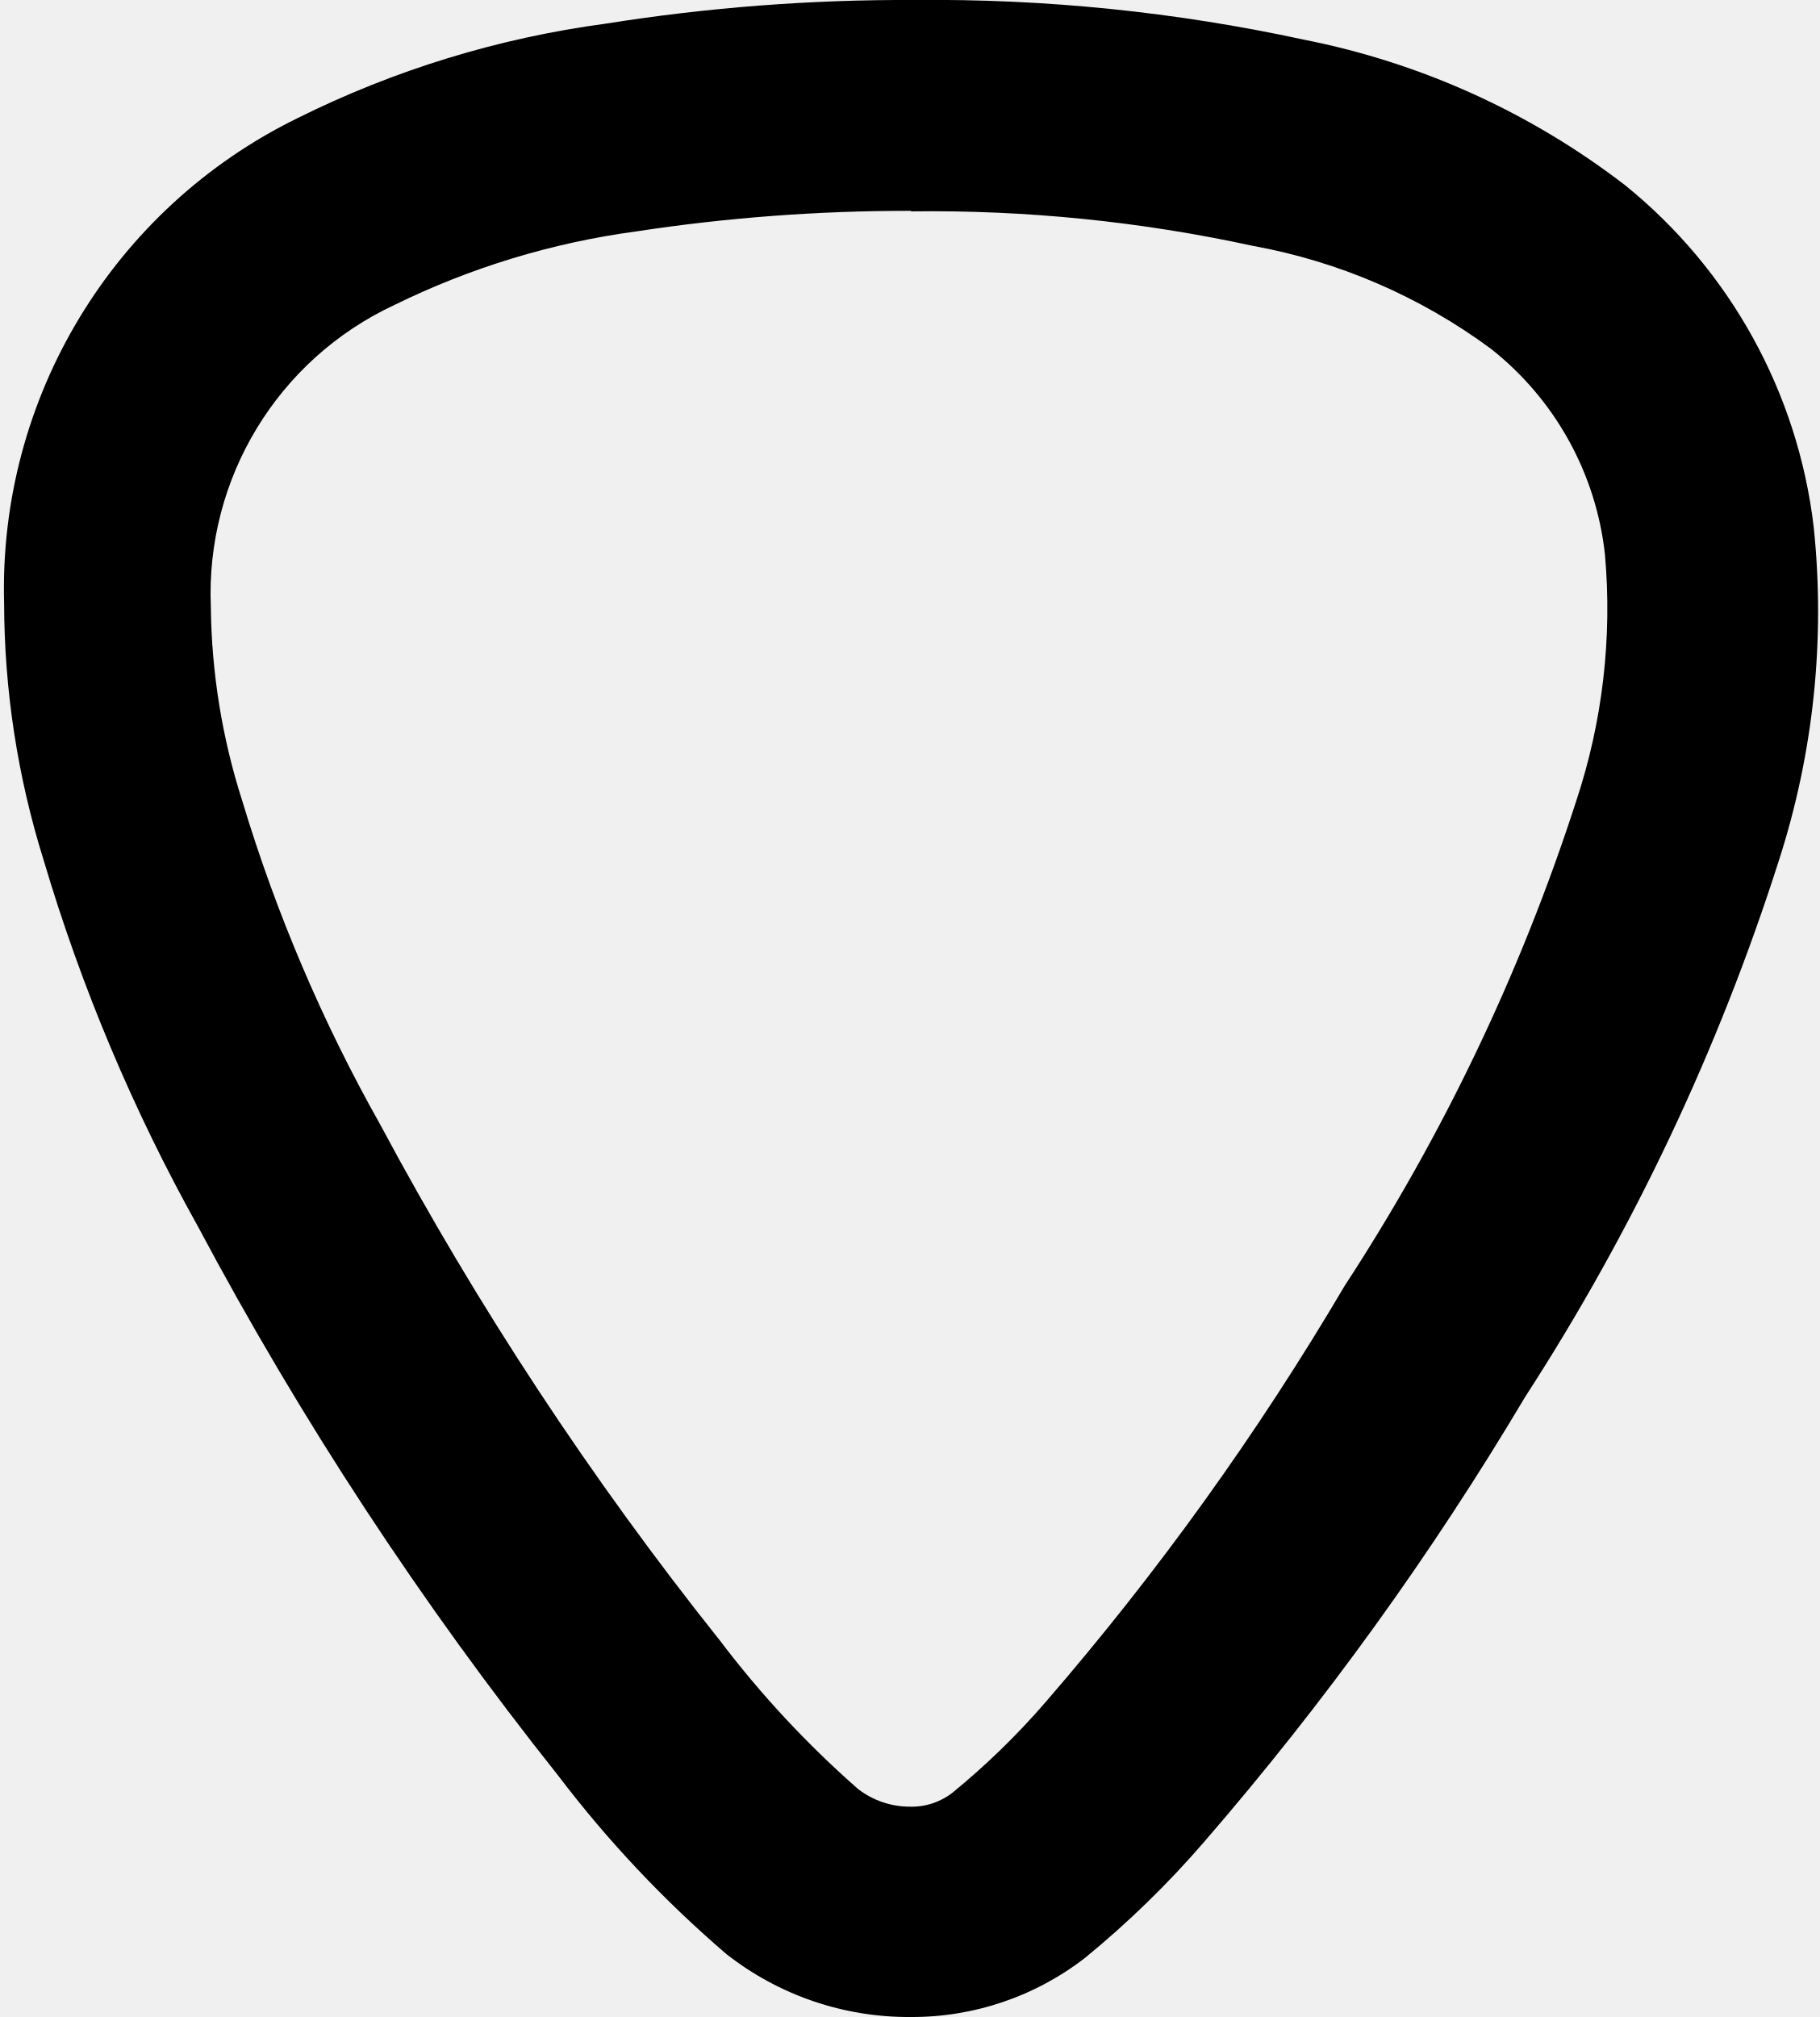
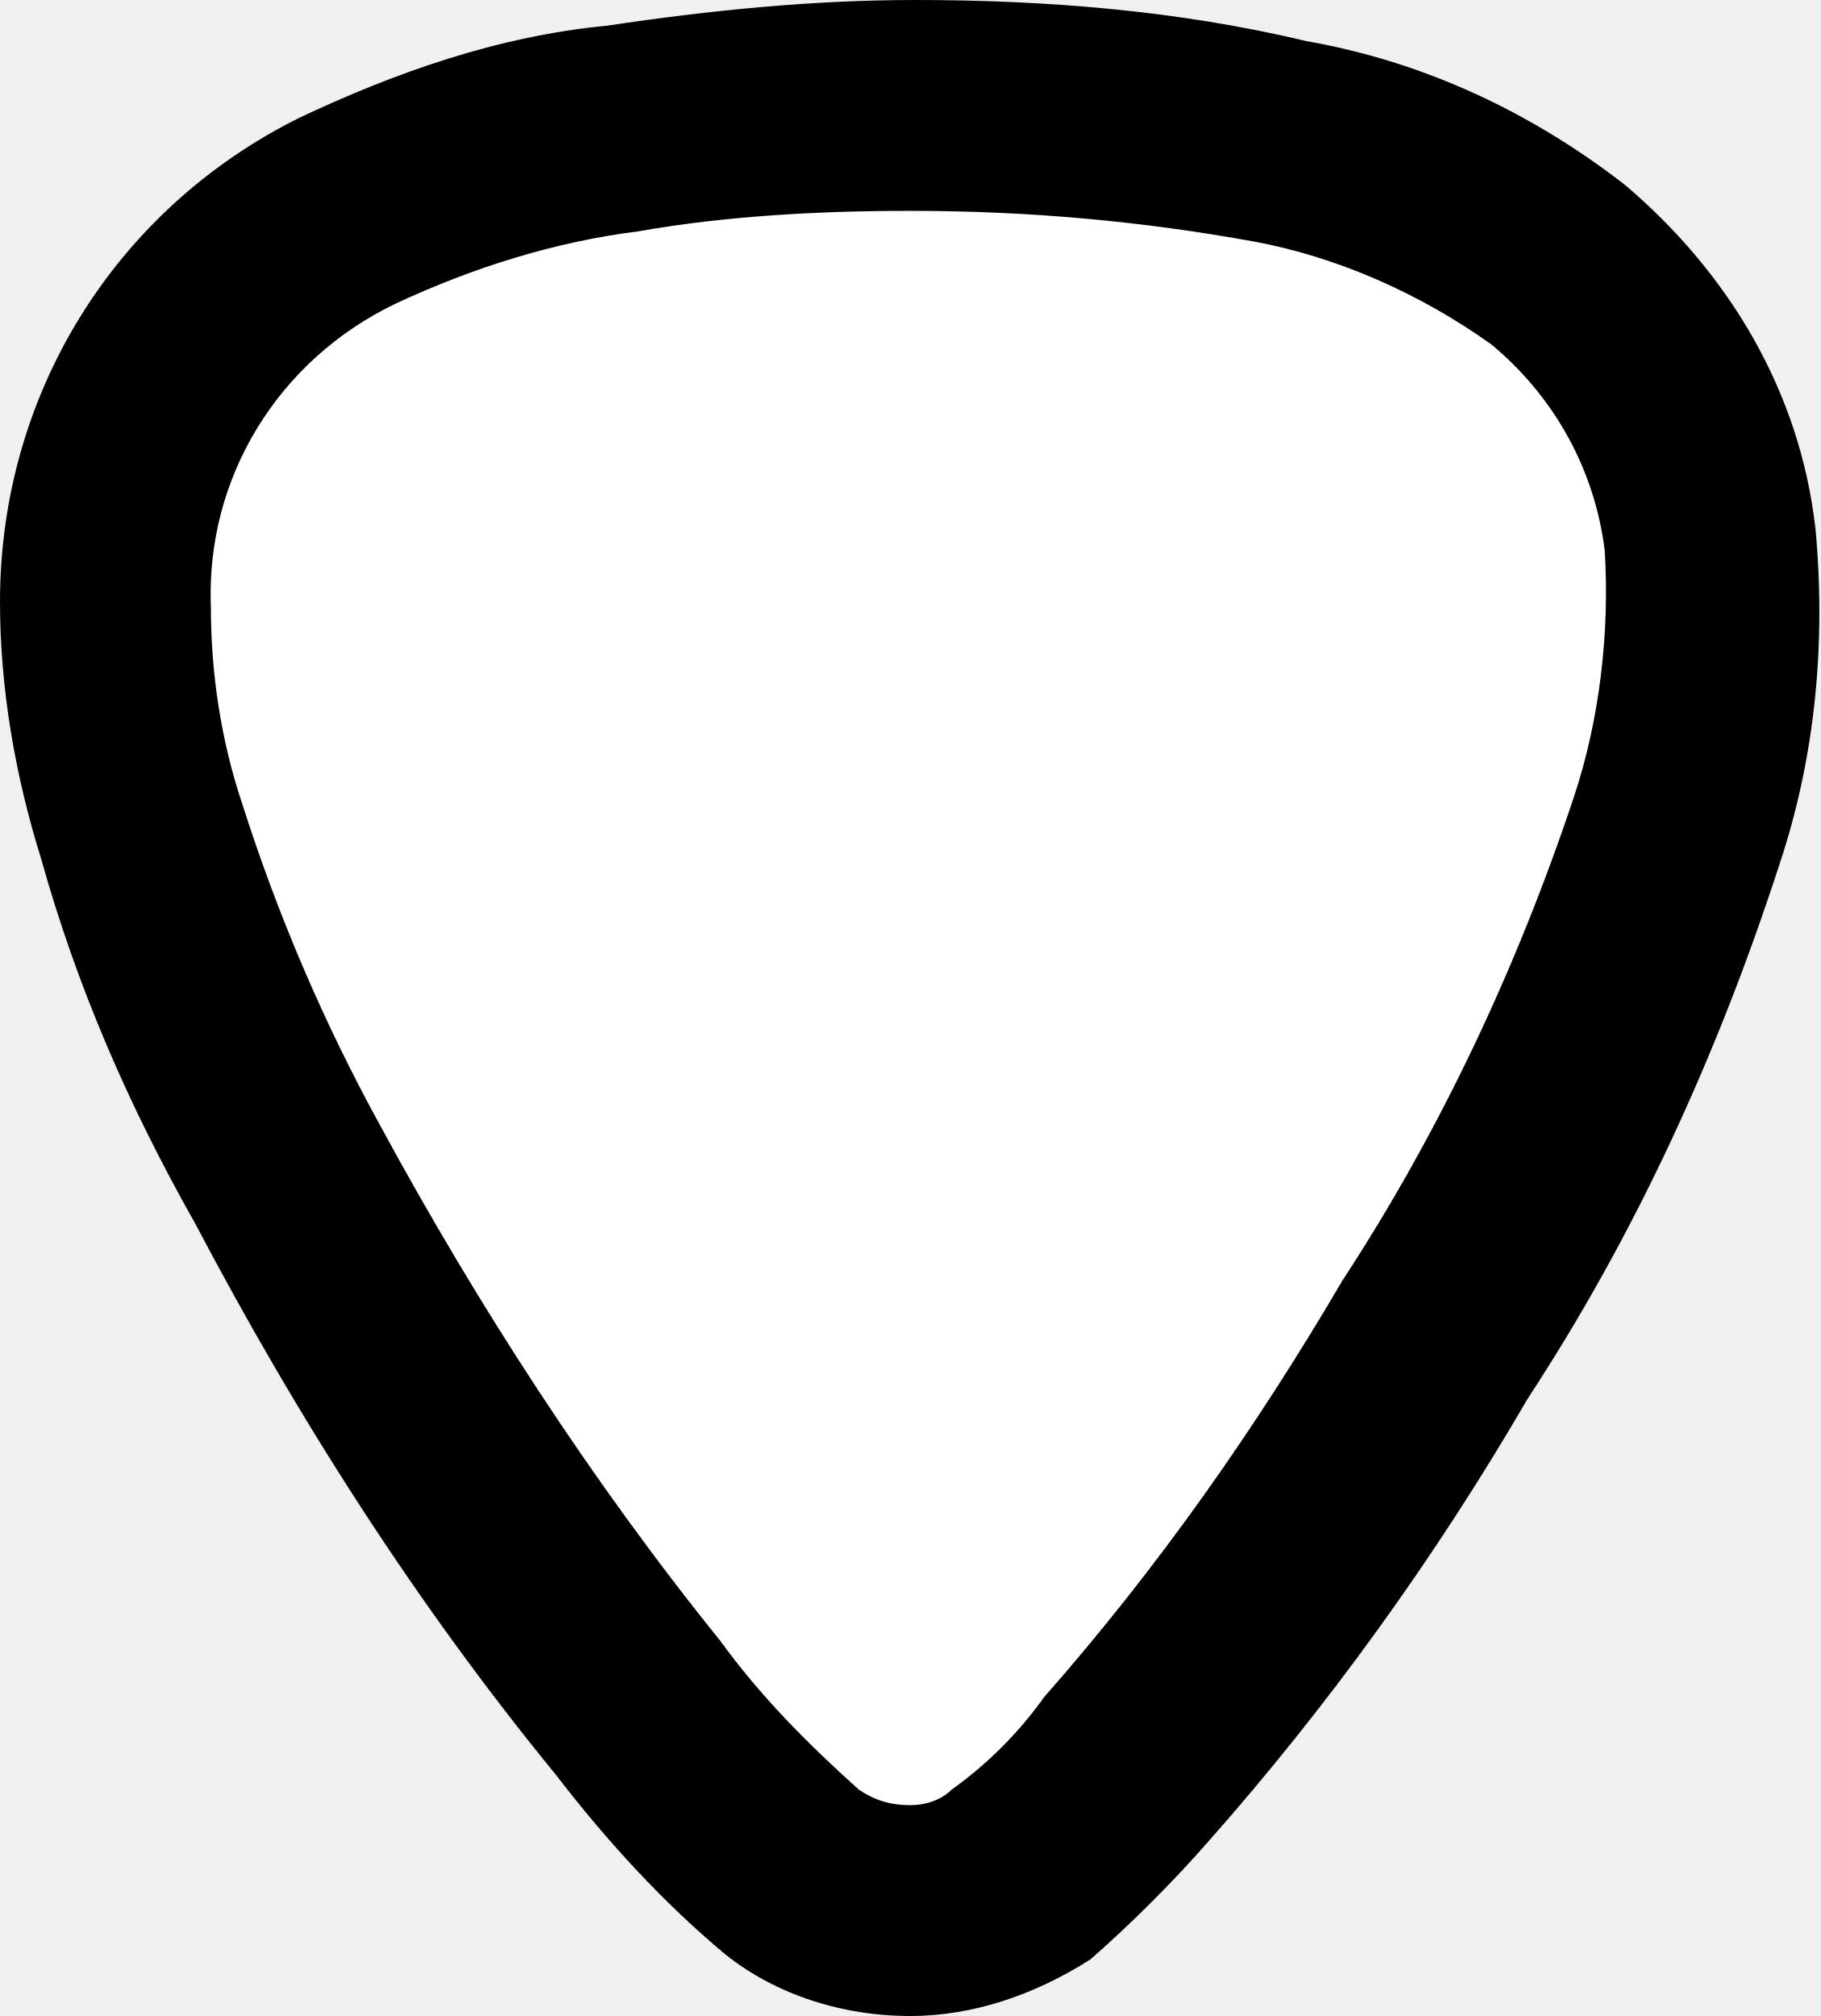
- <svg xmlns="http://www.w3.org/2000/svg" viewBox="0 0 35.38 39.22">
-   <g id="Layer_2" data-name="Layer 2">
-     <g id="Layer_2-2" data-name="Layer 2">
-       <path d="M17.71,39.22A5.74,5.74,0,0,1,14.13,38a22.45,22.45,0,0,1-3.28-3.48,69.74,69.74,0,0,1-7-10.67,35.13,35.13,0,0,1-3-7.12,16.86,16.86,0,0,1-.77-5A10.19,10.19,0,0,1,5.78,2.3a19.13,19.13,0,0,1,6-1.84,37.06,37.06,0,0,1,6-.46,34.12,34.12,0,0,1,7.57.77A15,15,0,0,1,31.6,3.6a10.06,10.06,0,0,1,3.67,6.65,15.77,15.77,0,0,1-.68,6.49,43.53,43.53,0,0,1-4.93,10.42,60.26,60.26,0,0,1-6.24,8.65,18.68,18.68,0,0,1-2.32,2.26A5.49,5.49,0,0,1,17.71,39.22Zm0-35.12a35,35,0,0,0-5.34.4,15.28,15.28,0,0,0-4.7,1.43A6.19,6.19,0,0,0,4.1,11.8a12.8,12.8,0,0,0,.61,3.77,31.08,31.08,0,0,0,2.68,6.29A66.19,66.19,0,0,0,14,31.9a19.47,19.47,0,0,0,2.69,2.89,1.65,1.65,0,0,0,1,.34,1.29,1.29,0,0,0,.83-.27,14.6,14.6,0,0,0,1.81-1.76A55.2,55.2,0,0,0,26.15,25a39.34,39.34,0,0,0,4.5-9.42,11.87,11.87,0,0,0,.56-4.8,5.91,5.91,0,0,0-2.22-4,11.13,11.13,0,0,0-4.63-2,29.47,29.47,0,0,0-6.64-.67Z" />
+ <svg xmlns="http://www.w3.org/2000/svg" version="1.1" id="Layer_1" x="0px" y="0px" viewBox="0 0 35.4 39.2" style="enable-background:new 0 0 35.4 39.2;" xml:space="preserve">
+   <style type="text/css">
+ 	.st0{fill:#FFFFFF;}
+ </style>
+   <g id="Layer_2_00000036251904153264495090000013971188884905997230_">
+     <g id="Layer_2-2">
+       <path d="M17.7,39.2c-1.3,0-2.6-0.4-3.6-1.2c-1.2-1-2.3-2.2-3.3-3.5c-2.7-3.3-5-6.9-7-10.7c-1.3-2.3-2.3-4.6-3-7.1    c-0.5-1.6-0.8-3.3-0.8-5C0,7.7,2.2,4.1,5.8,2.3c1.9-0.9,3.9-1.6,6-1.8c2-0.3,4-0.5,6-0.5c2.5,0,5.1,0.2,7.6,0.8    c2.3,0.4,4.4,1.4,6.2,2.8c2,1.7,3.4,4,3.7,6.7c0.2,2.2,0,4.4-0.7,6.5c-1.2,3.7-2.8,7.2-4.9,10.4c-1.8,3.1-3.9,6-6.2,8.6    c-0.7,0.8-1.5,1.6-2.3,2.3C20.1,38.8,18.9,39.2,17.7,39.2z" />
+       <path class="st0" d="M17.7,4.1c-1.8,0-3.6,0.1-5.3,0.4c-1.6,0.2-3.2,0.7-4.7,1.4C5.4,7,4,9.3,4.1,11.8c0,1.3,0.2,2.6,0.6,3.8    c0.7,2.2,1.6,4.3,2.7,6.3c1.9,3.5,4.1,6.9,6.6,10c0.8,1.1,1.7,2,2.7,2.9c0.3,0.2,0.6,0.3,1,0.3c0.3,0,0.6-0.1,0.8-0.3    c0.7-0.5,1.3-1.1,1.8-1.8c2.2-2.5,4.1-5.2,5.8-8.1c1.9-2.9,3.4-6.1,4.5-9.4c0.5-1.5,0.7-3.2,0.6-4.8c-0.2-1.6-1-3-2.2-4    c-1.4-1-3-1.7-4.6-2C22.2,4.3,20,4.1,17.7,4.1L17.7,4.1z" />
    </g>
  </g>
</svg>
